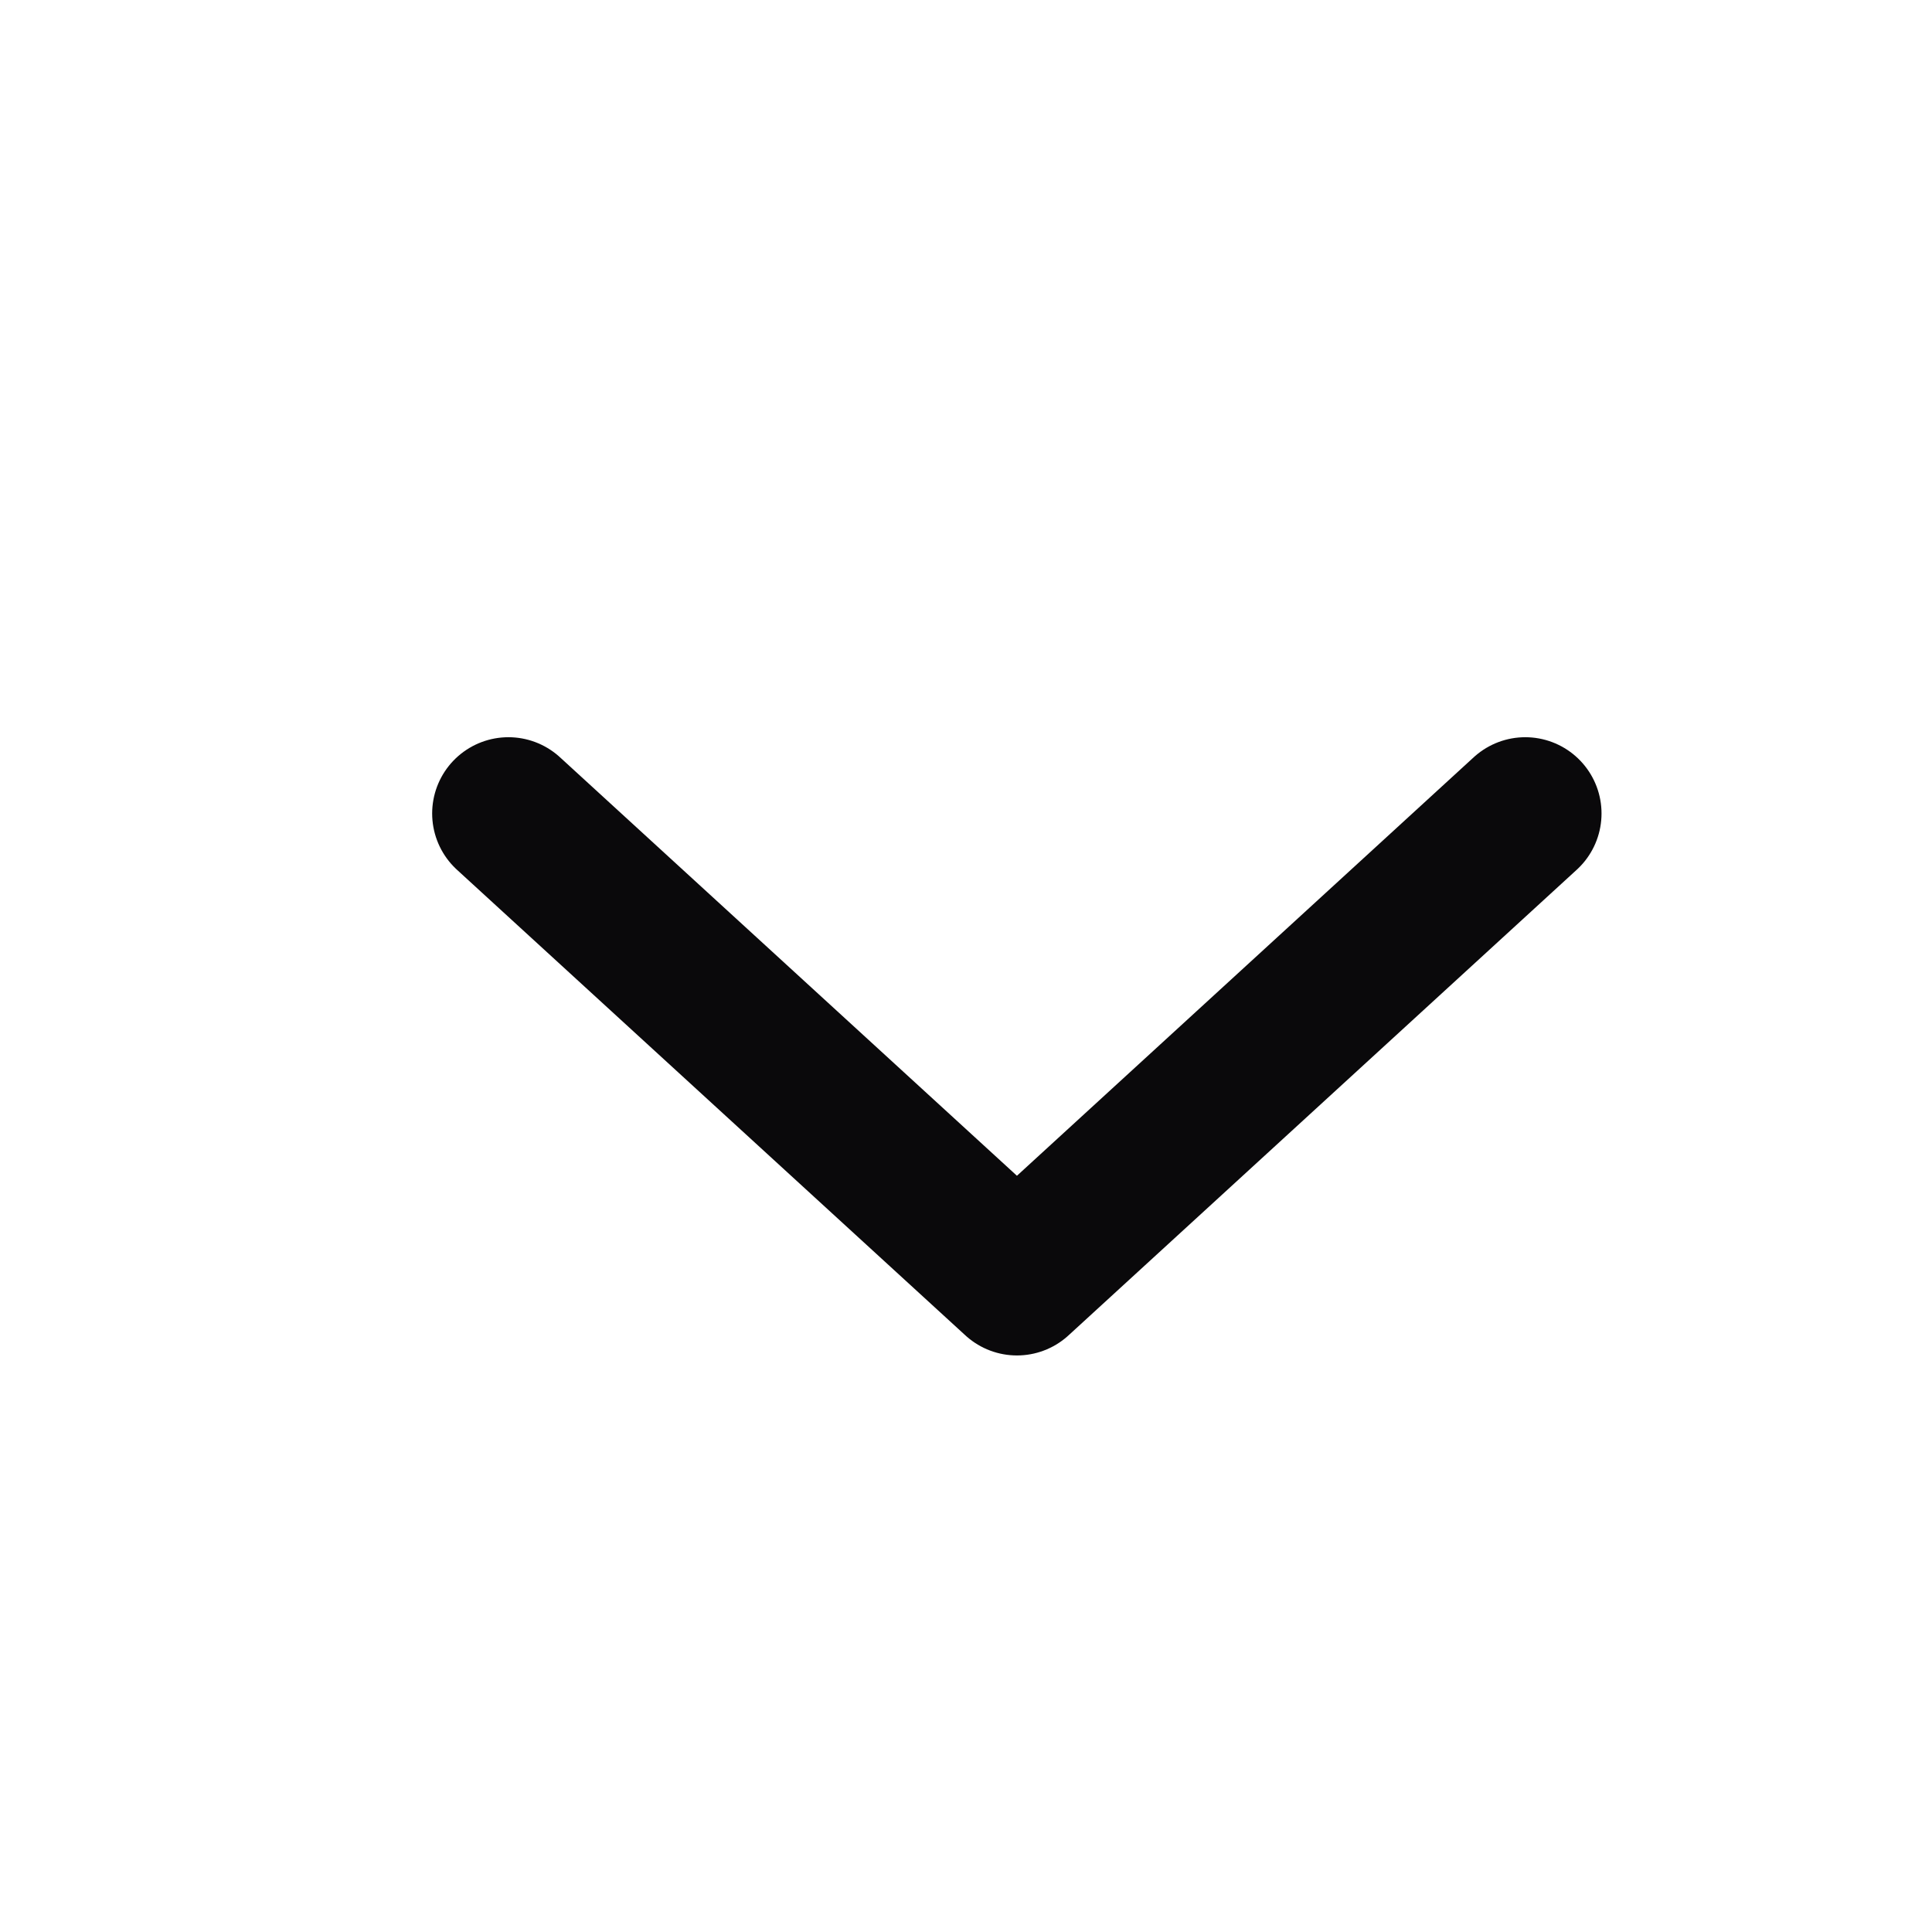
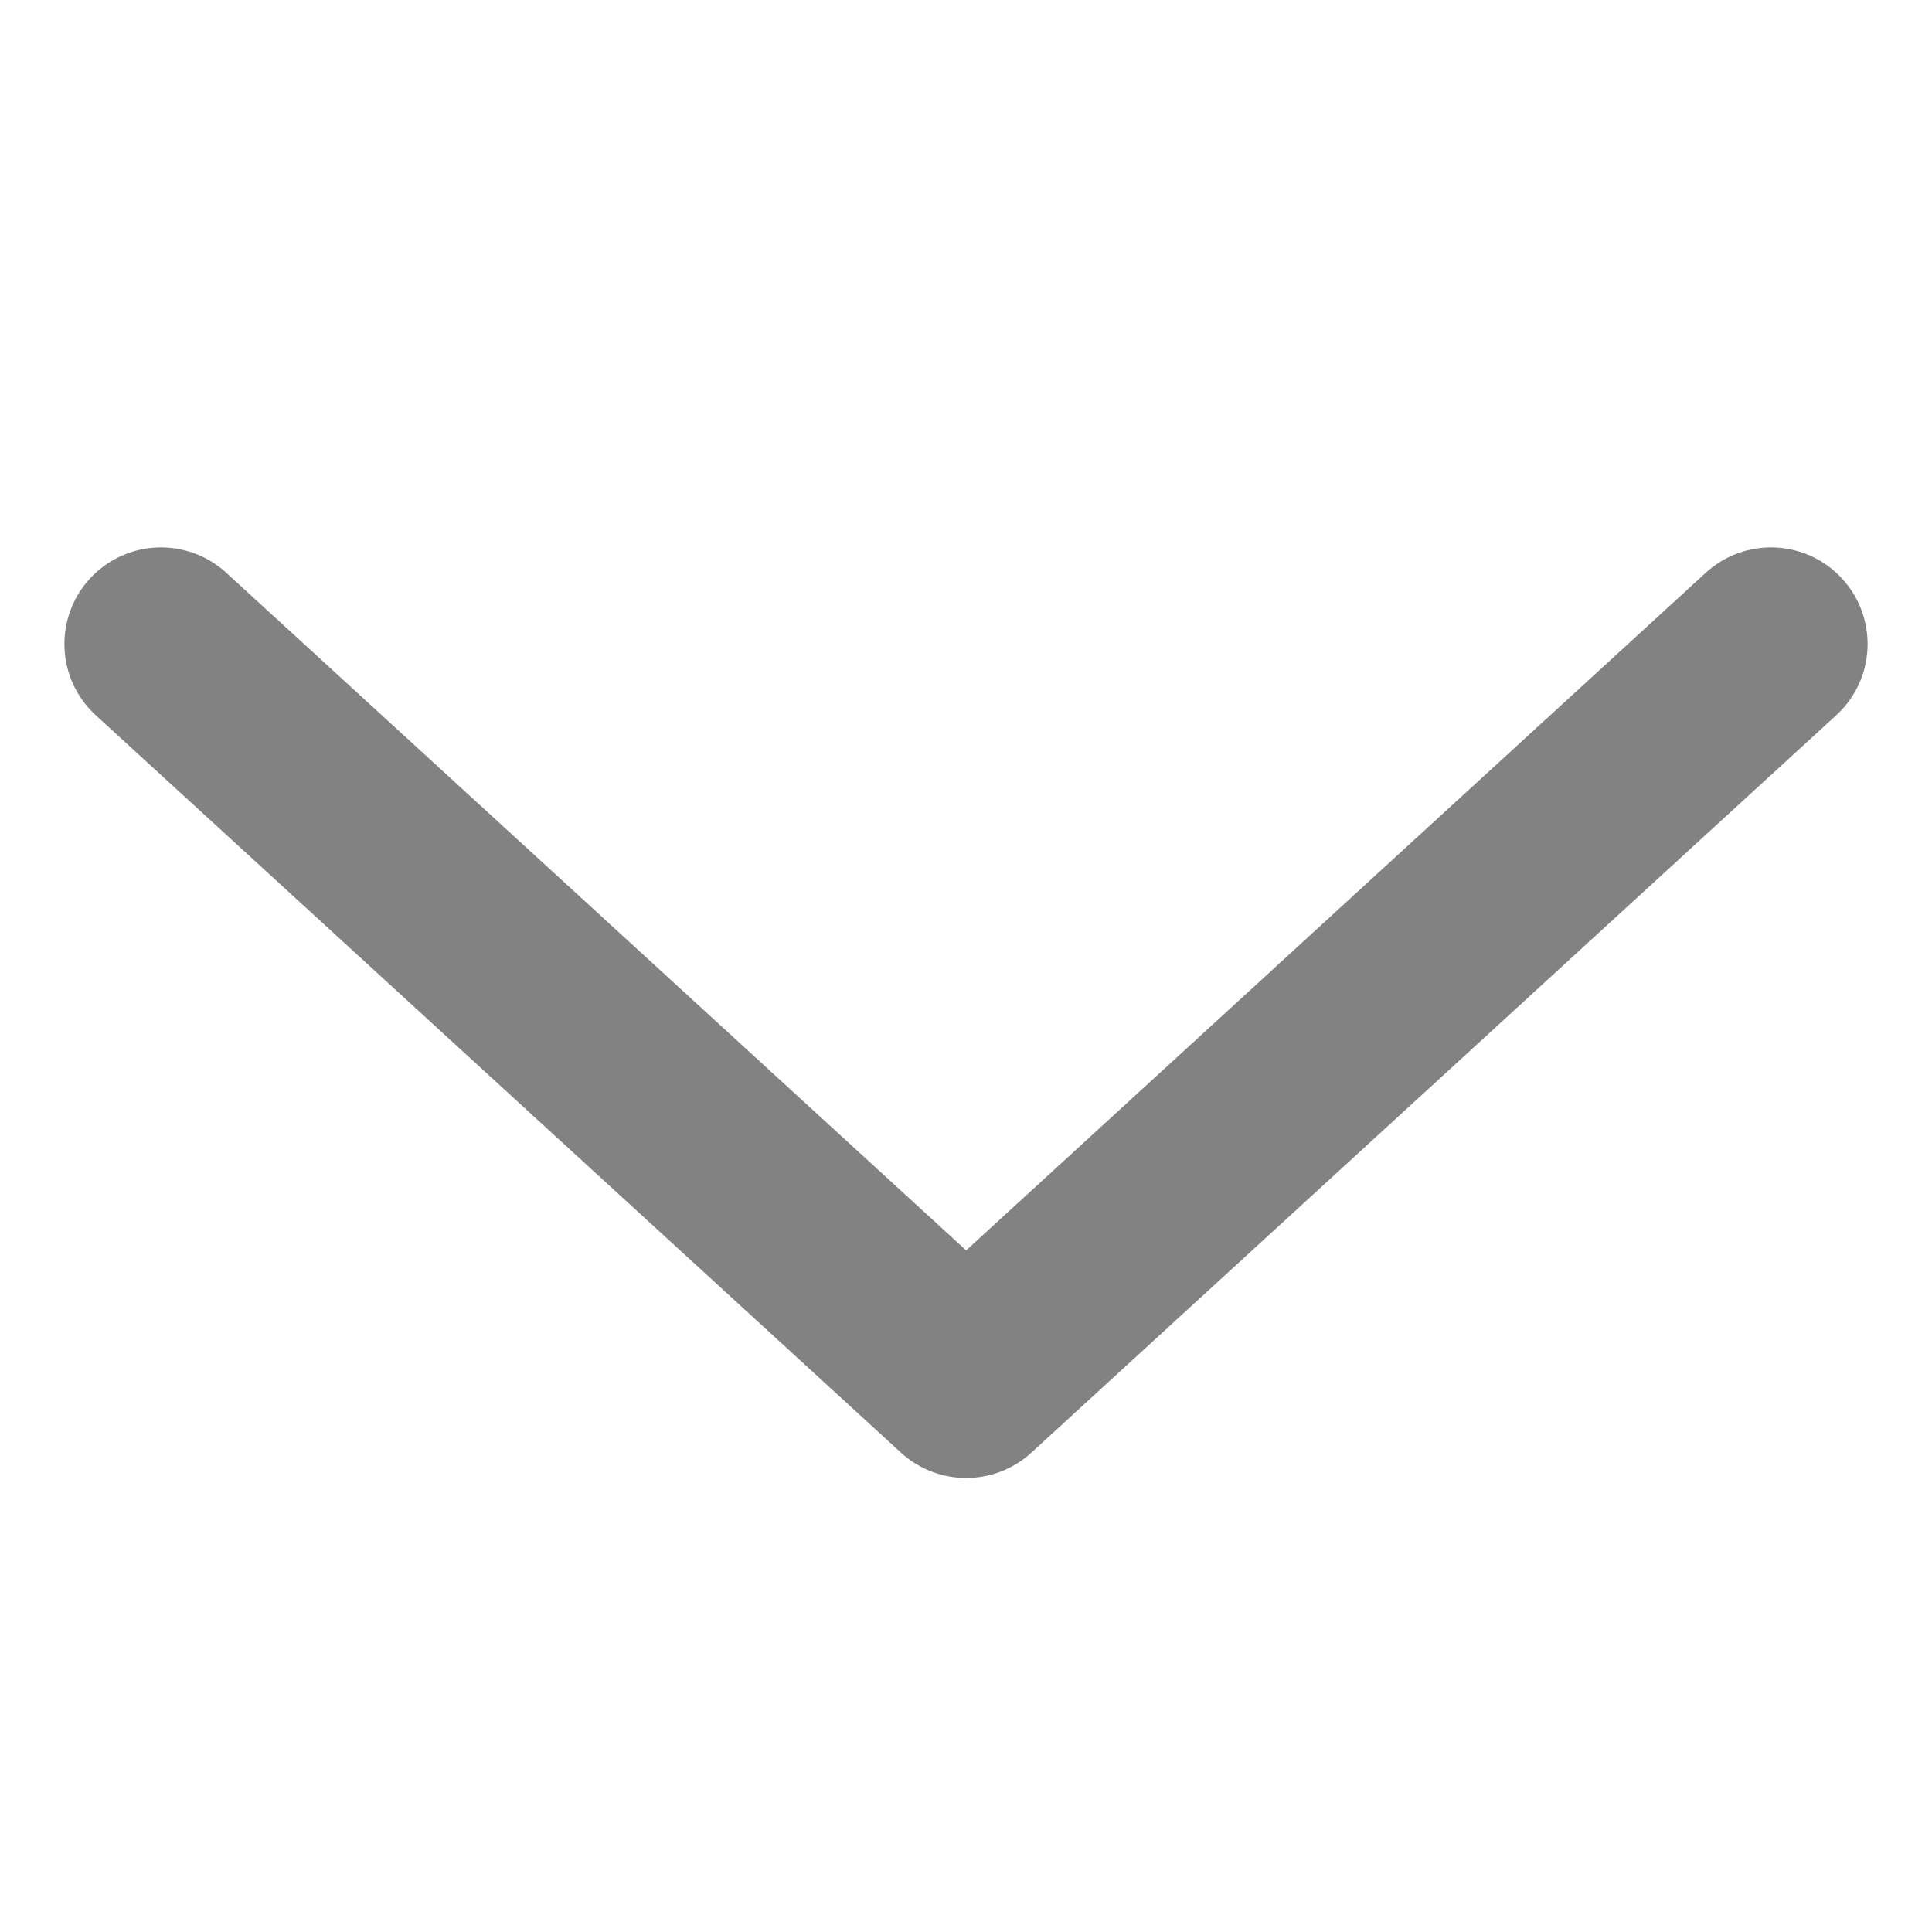
- <svg xmlns="http://www.w3.org/2000/svg" width="19" height="19" viewBox="0 0 19 19" fill="none">
-   <path d="M5 8L10.001 12.58L15 8" stroke="#0A090B" stroke-width="1.5" stroke-linecap="round" stroke-linejoin="round" />
+ <svg xmlns="http://www.w3.org/2000/svg" width="12" height="12" viewBox="0 0 12 12" fill="none">
+   <path d="M1 4L6.001 8.58L11 4" stroke="#828282" stroke-width="1.2" stroke-linecap="round" stroke-linejoin="round" />
</svg>
